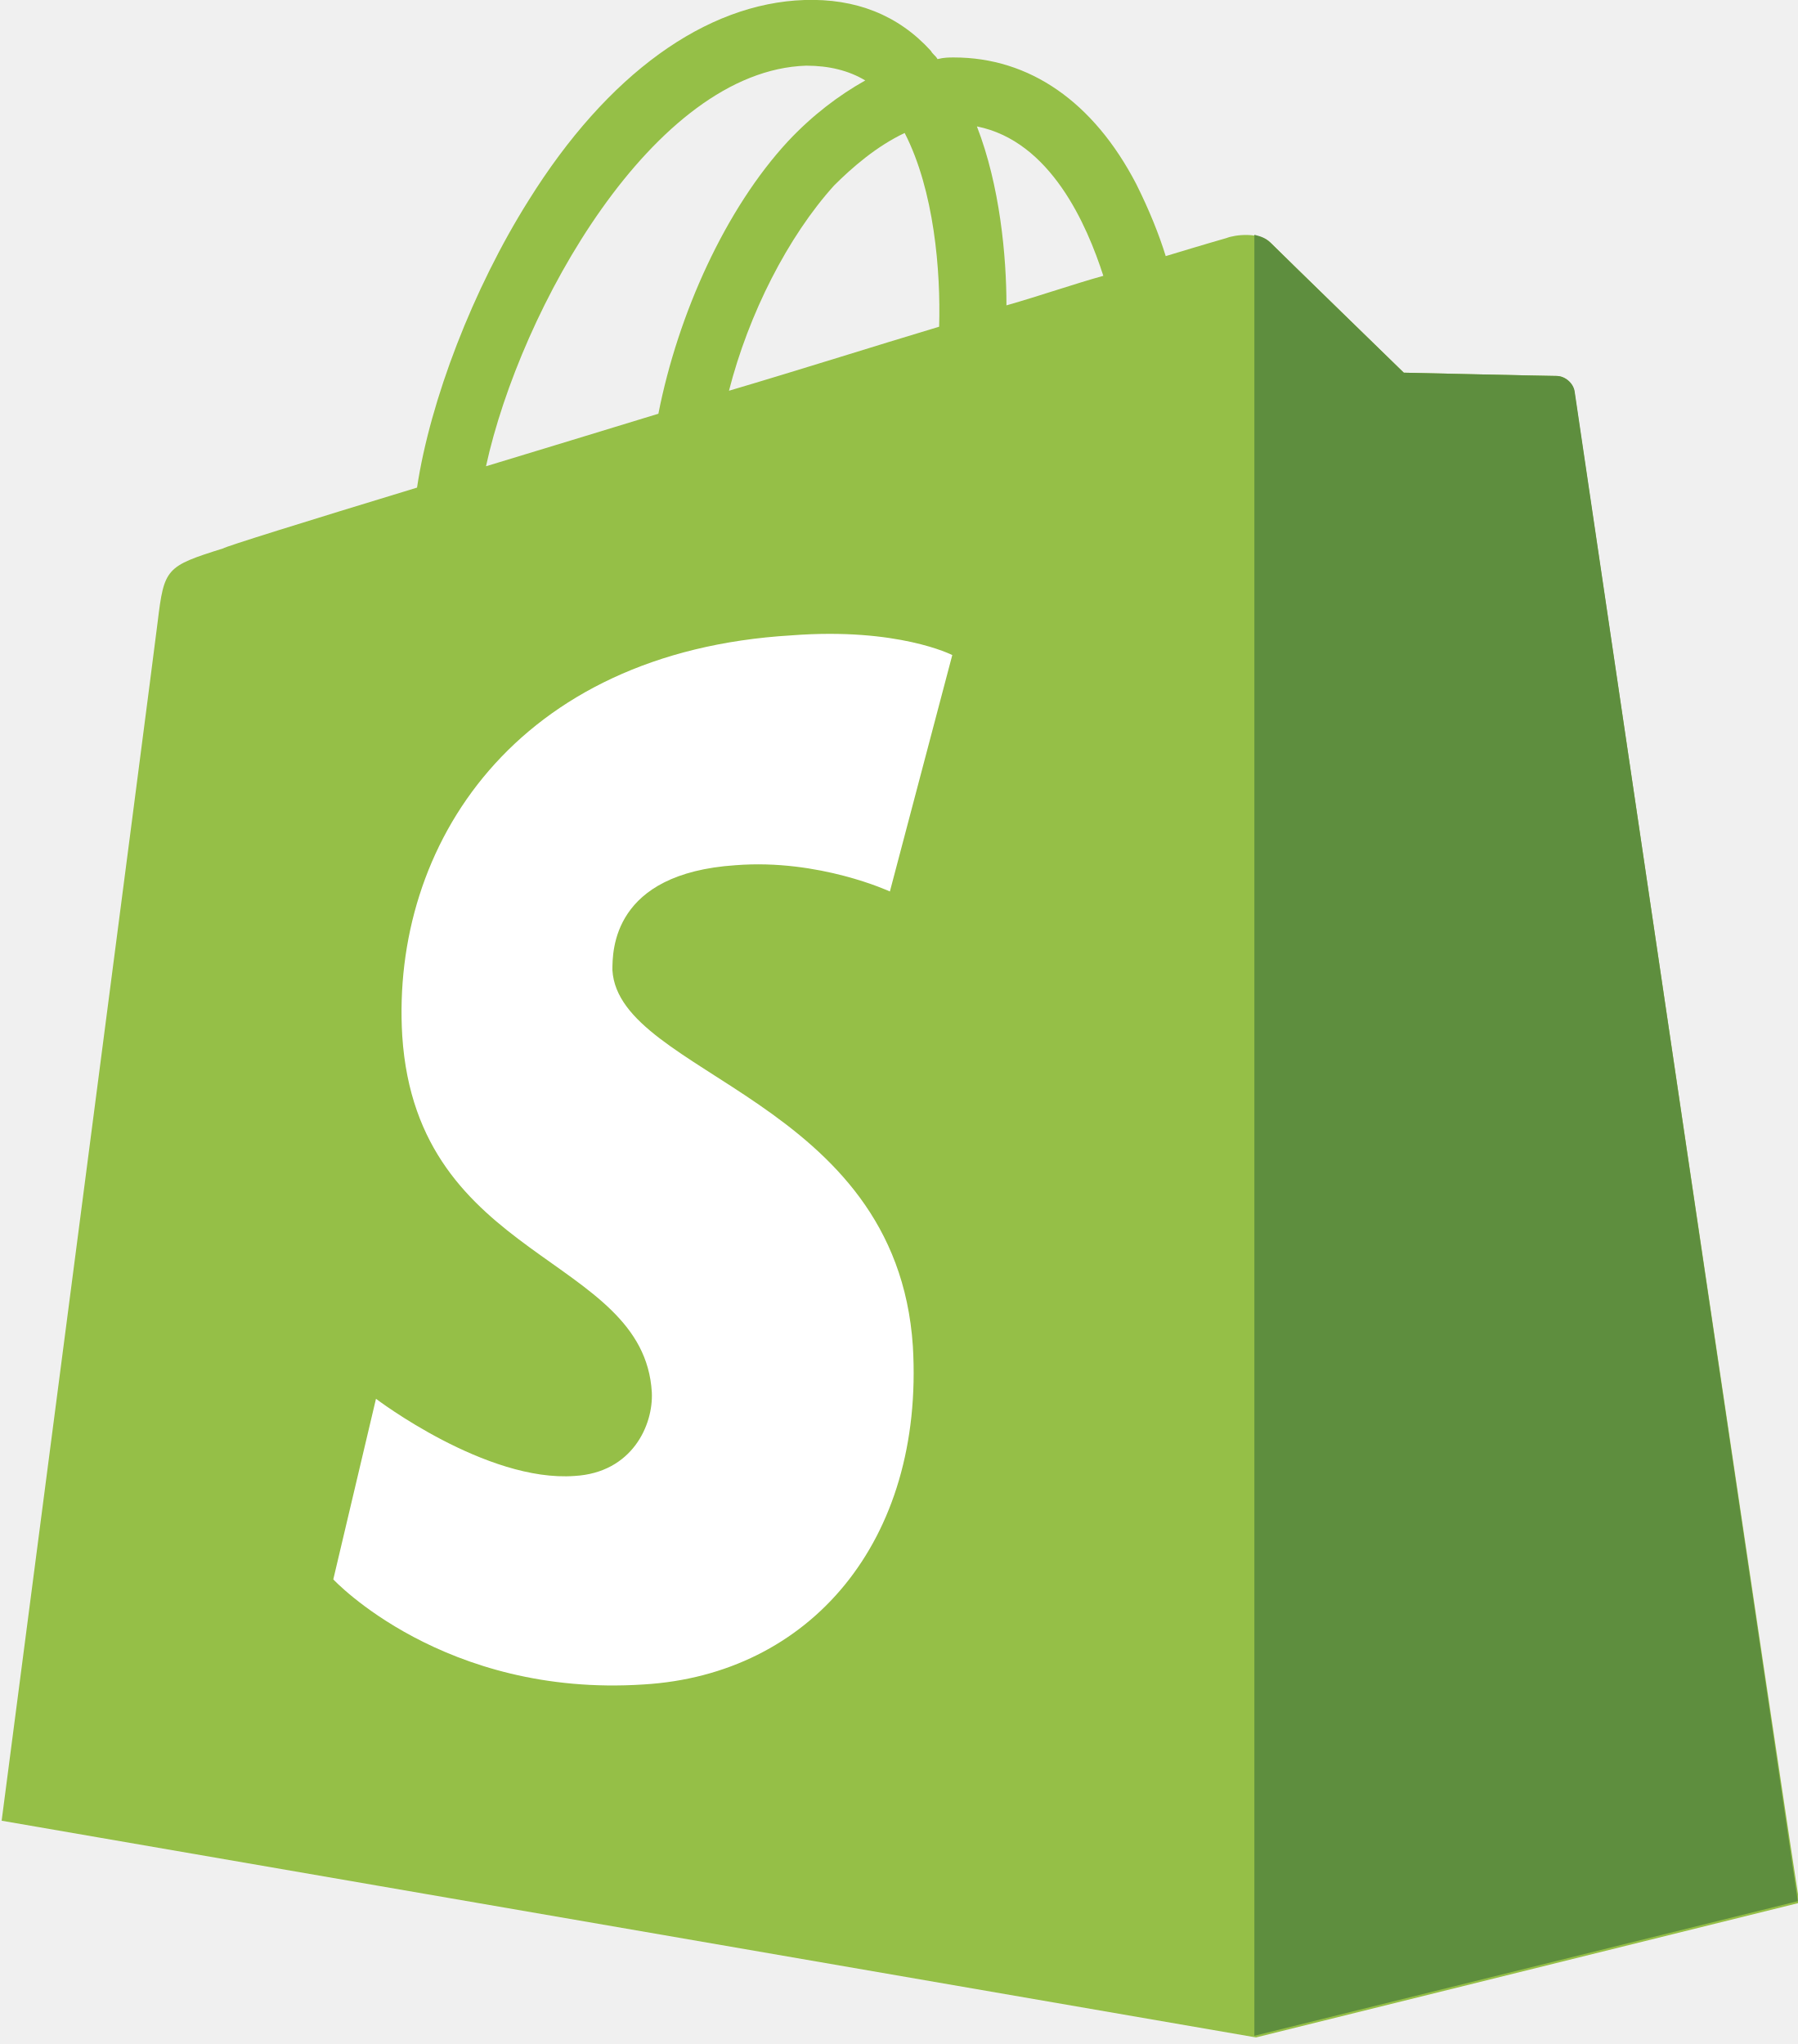
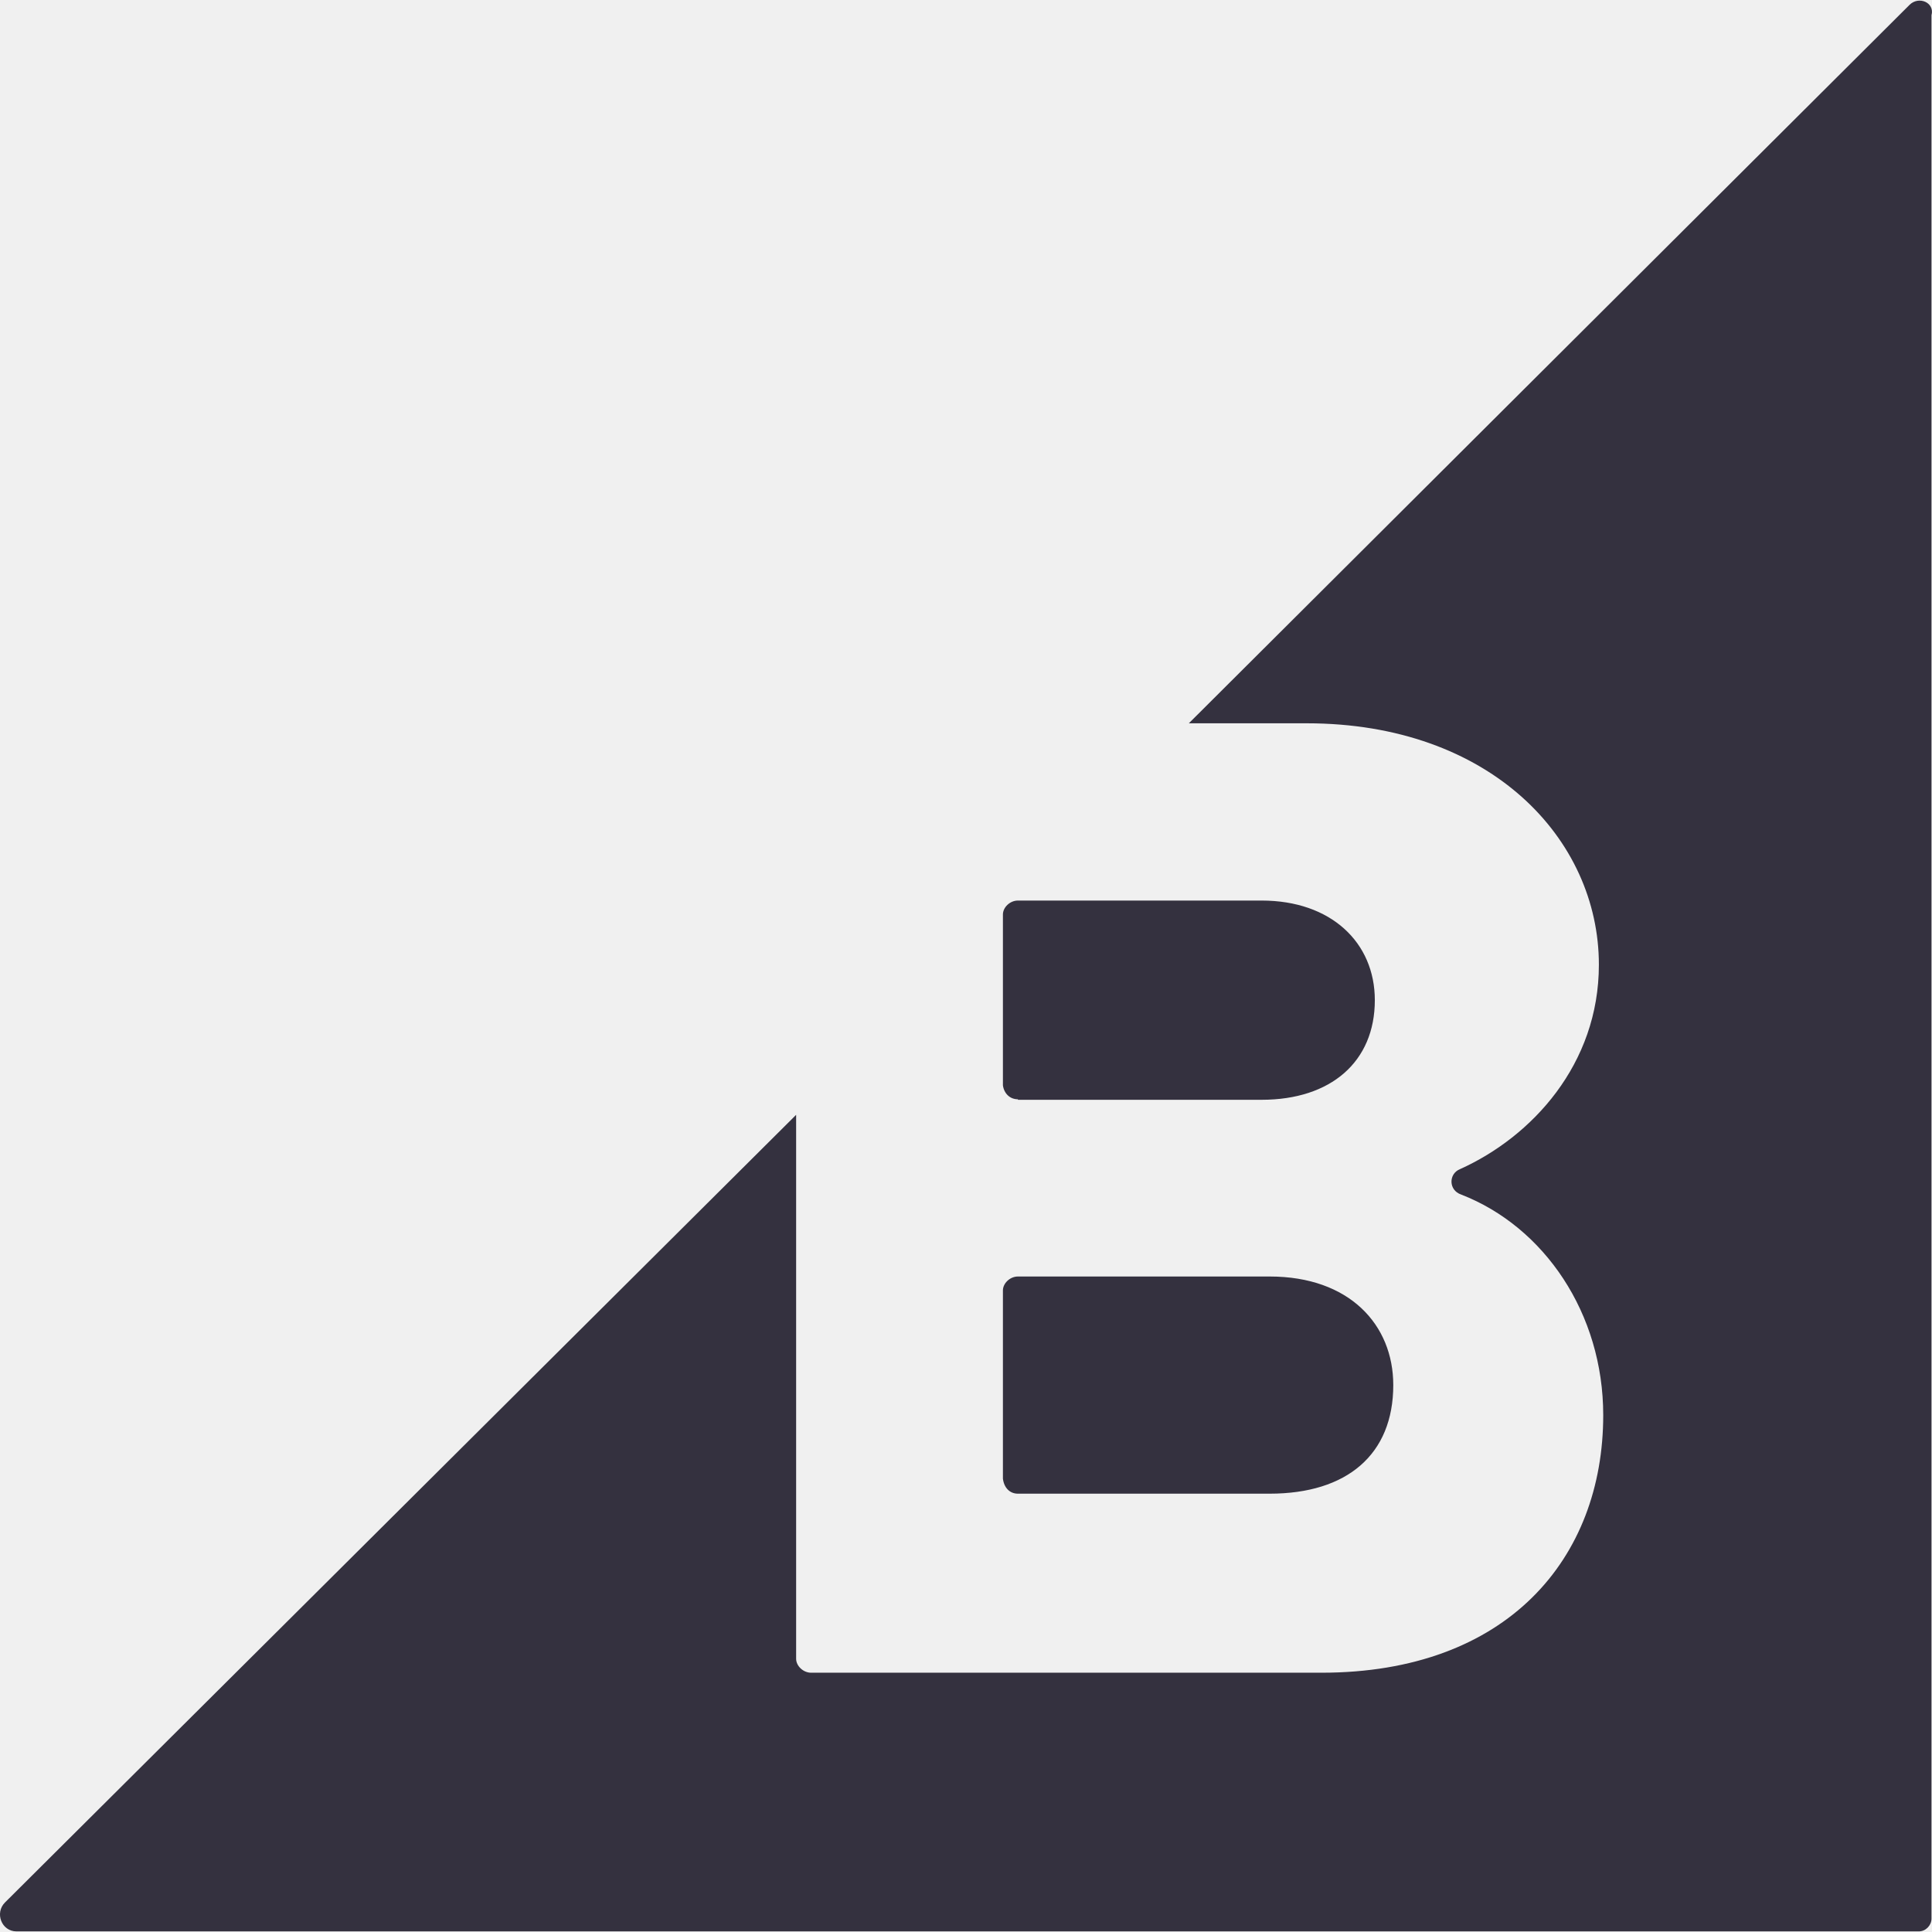
- <svg xmlns="http://www.w3.org/2000/svg" version="1.1" id="Layer_1" x="0px" y="0px" viewBox="0 0 109.5 124.5" style="enable-background:new 0 0 109.5 124.5;" xml:space="preserve">
-   <style type="text/css">
- 	.st0{fill:#95BF47;}
- 	.st1{fill:#5E8E3E;}
- 	.st2{fill:#FFFFFF;}
- </style>
-   <g>
-     <path class="st0" d="M95.9,23.9c-0.1-0.6-0.6-1-1.1-1c-0.5,0-9.3-0.2-9.3-0.2s-7.4-7.2-8.1-7.9c-0.7-0.7-2.2-0.5-2.7-0.3   c0,0-1.4,0.4-3.7,1.1c-0.4-1.3-1-2.8-1.8-4.4c-2.6-5-6.5-7.7-11.1-7.7c0,0,0,0,0,0c-0.3,0-0.6,0-1,0.1c-0.1-0.2-0.3-0.3-0.4-0.5   c-2-2.2-4.6-3.2-7.7-3.1c-6,0.2-12,4.5-16.8,12.2c-3.4,5.4-6,12.2-6.8,17.5c-6.9,2.1-11.7,3.6-11.8,3.7c-3.5,1.1-3.6,1.2-4,4.5   c-0.3,2.5-9.5,73-9.5,73l76.4,13.2l33.1-8.2C109.5,115.8,96,24.5,95.9,23.9z M67.2,16.8c-1.8,0.5-3.8,1.2-5.9,1.8   c0-3-0.4-7.3-1.8-10.9C64,8.6,66.2,13.7,67.2,16.8z M57.2,19.9c-4,1.2-8.4,2.6-12.8,3.9c1.2-4.7,3.6-9.4,6.4-12.5   c1.1-1.1,2.6-2.4,4.3-3.2C56.9,11.6,57.3,16.5,57.2,19.9z M49.1,4c1.4,0,2.6,0.3,3.6,0.9C51.1,5.8,49.5,7,48,8.6   c-3.8,4.1-6.7,10.5-7.9,16.6c-3.6,1.1-7.2,2.2-10.5,3.2C31.7,18.8,39.8,4.3,49.1,4z" />
-     <g>
-       <path class="st1" d="M94.8,22.9c-0.5,0-9.3-0.2-9.3-0.2s-7.4-7.2-8.1-7.9c-0.3-0.3-0.6-0.4-1-0.5l0,109.7l33.1-8.2    c0,0-13.5-91.3-13.6-92C95.8,23.3,95.3,22.9,94.8,22.9z" />
-       <path class="st2" d="M58,39.9l-3.8,14.4c0,0-4.3-2-9.4-1.6c-7.5,0.5-7.5,5.2-7.5,6.4c0.4,6.4,17.3,7.8,18.3,22.9    c0.7,11.9-6.3,20-16.4,20.6c-12.2,0.8-18.9-6.4-18.9-6.4l2.6-11c0,0,6.7,5.1,12.1,4.7c3.5-0.2,4.8-3.1,4.7-5.1    c-0.5-8.4-14.3-7.9-15.2-21.7c-0.7-11.6,6.9-23.4,23.7-24.4C54.7,38.2,58,39.9,58,39.9z" />
-     </g>
-   </g>
+ <svg xmlns="http://www.w3.org/2000/svg" width="64" height="64" fill="#34313f">
+   <path d="M33.72 36.432h8.073c2.296 0 3.75-1.263 3.75-3.3 0-1.913-1.454-3.3-3.75-3.3H33.72c-.268 0-.497.23-.497.46v5.663c.038.268.23.46.497.46zm0 13.048h8.34c2.564 0 4.094-1.3 4.094-3.597 0-2-1.454-3.597-4.094-3.597h-8.34c-.268 0-.497.23-.497.46v6.237c.038.306.23.497.497.497zM63.257.16l-23.875 23.8h3.903c6.084 0 9.68 3.826 9.68 7.997 0 3.3-2.22 5.7-4.6 6.772-.383.153-.383.7.038.842 2.755 1.07 4.706 3.94 4.706 7.308 0 4.744-3.176 8.532-9.336 8.532H26.87c-.268 0-.497-.23-.497-.46V36.93L.164 63.023c-.344.344-.115.957.383.957h63.016c.23 0 .42-.2.42-.42V.505c.115-.42-.42-.65-.727-.344z" />
</svg>
